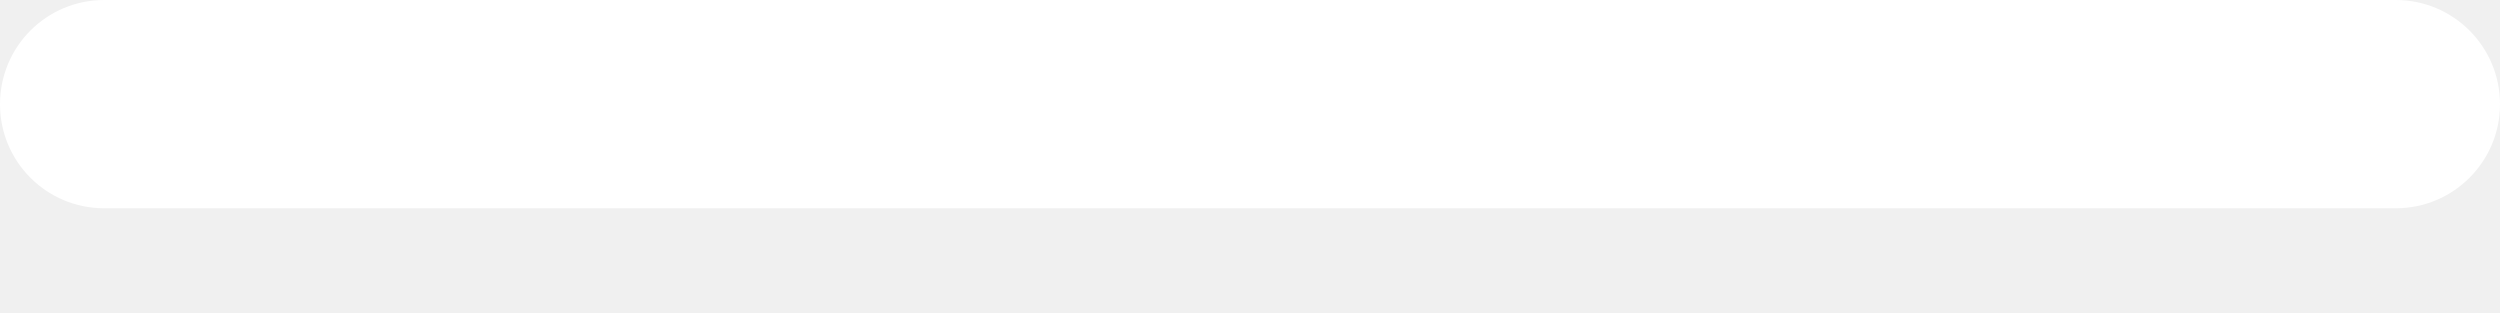
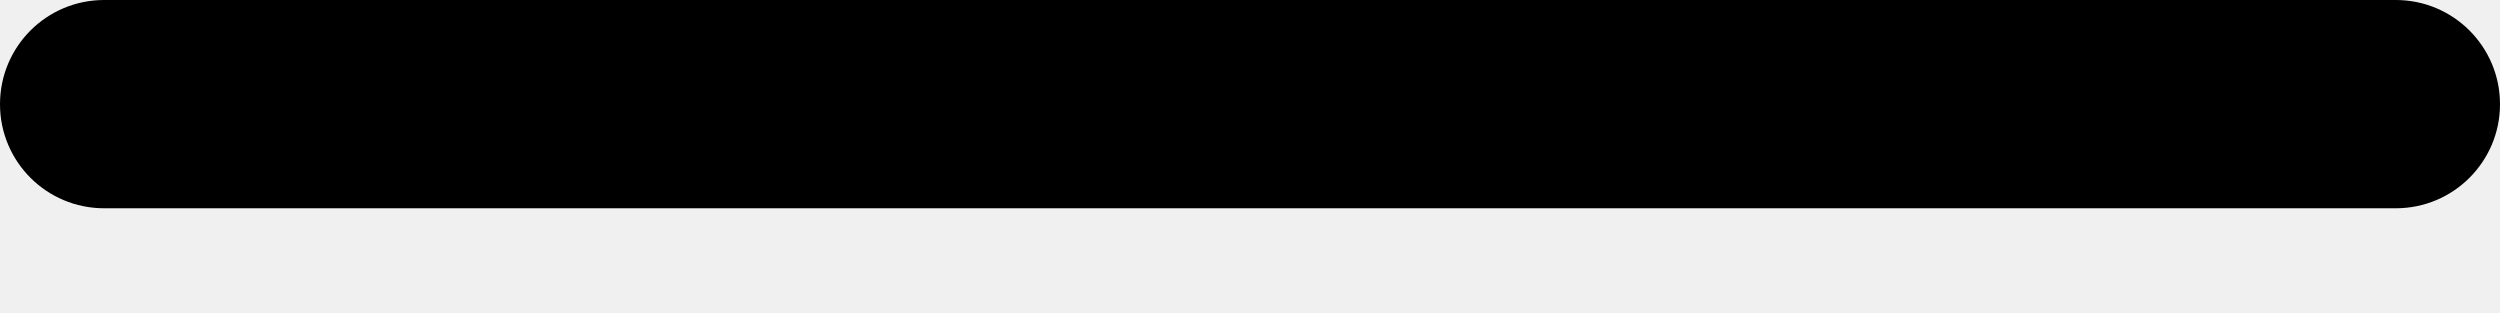
- <svg xmlns="http://www.w3.org/2000/svg" width="16" height="2" viewBox="0 0 16 2" fill="none">
-   <path d="M15.333 0H0.667C0.298 0 0 0.298 0 0.667C0 1.035 0.298 1.333 0.667 1.333H15.333C15.701 1.333 16 1.035 16 0.667C16 0.298 15.701 0 15.333 0Z" fill="white" />
+ <svg xmlns="http://www.w3.org/2000/svg" viewBox="0 0 16 2">
+   <path d="M15.333 0H0.667C0.298 0 0 0.298 0 0.667C0 1.035 0.298 1.333 0.667 1.333H15.333C15.701 1.333 16 1.035 16 0.667C16 0.298 15.701 0 15.333 0Z" />
</svg>
